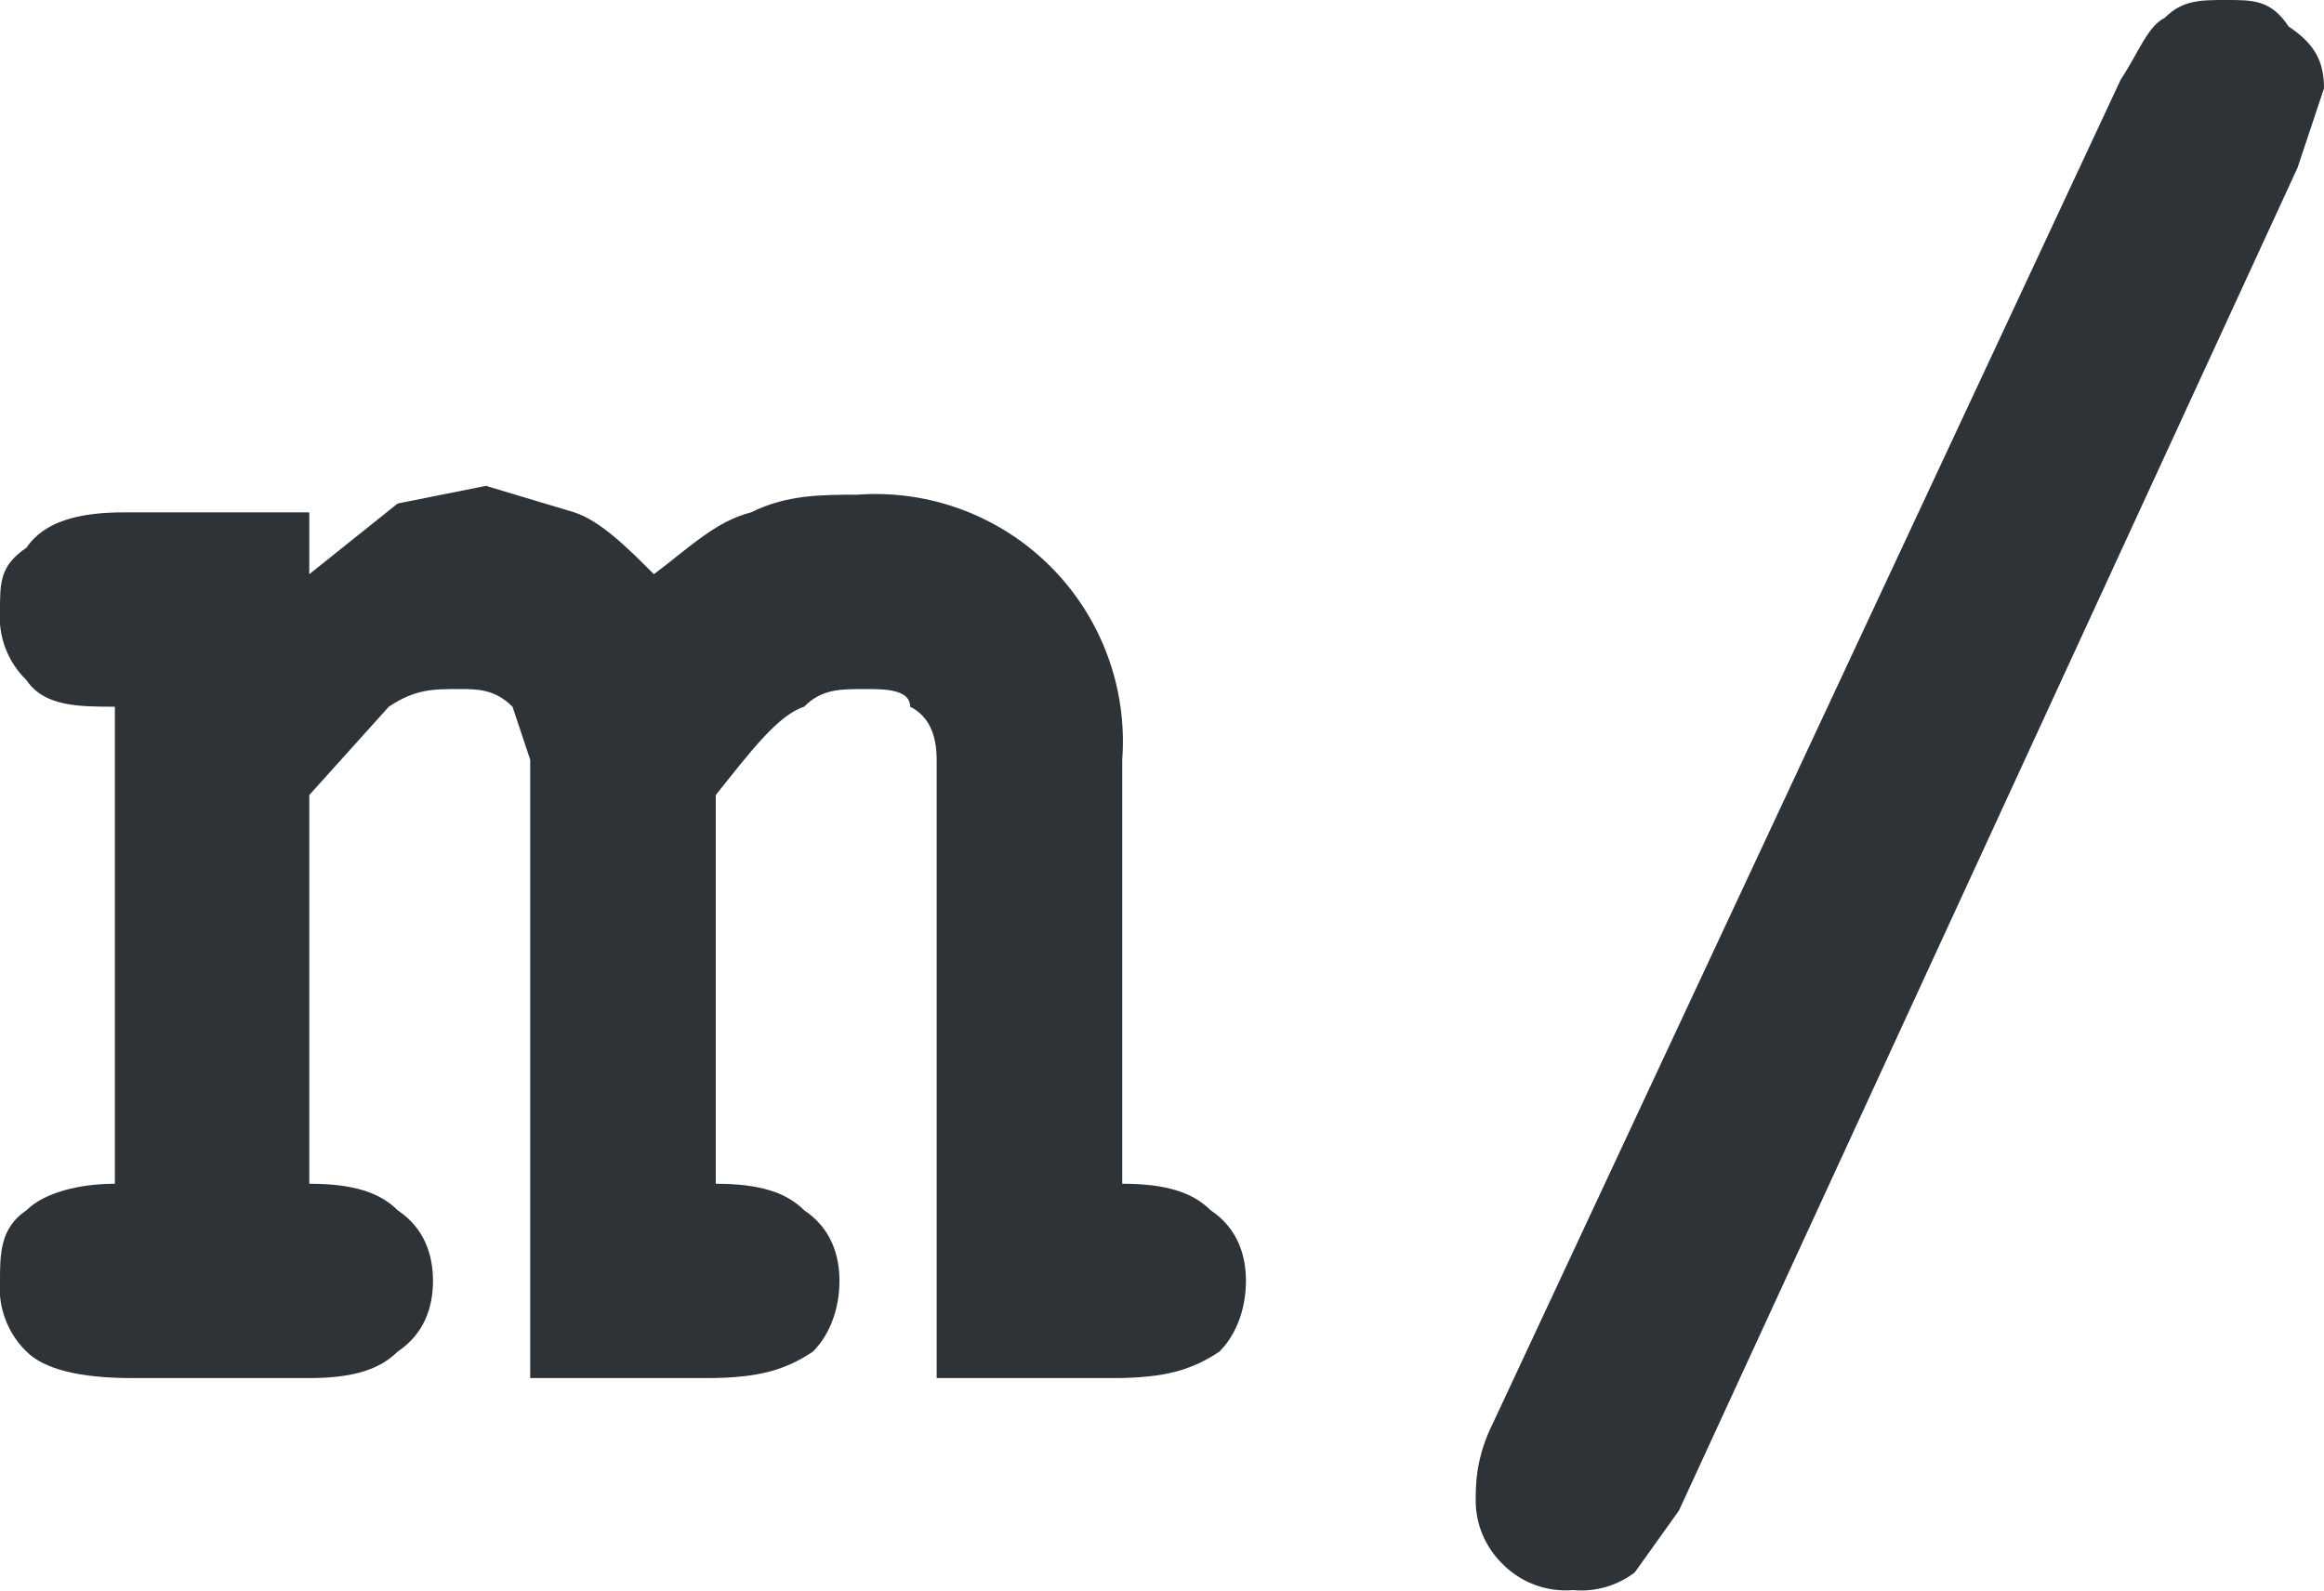
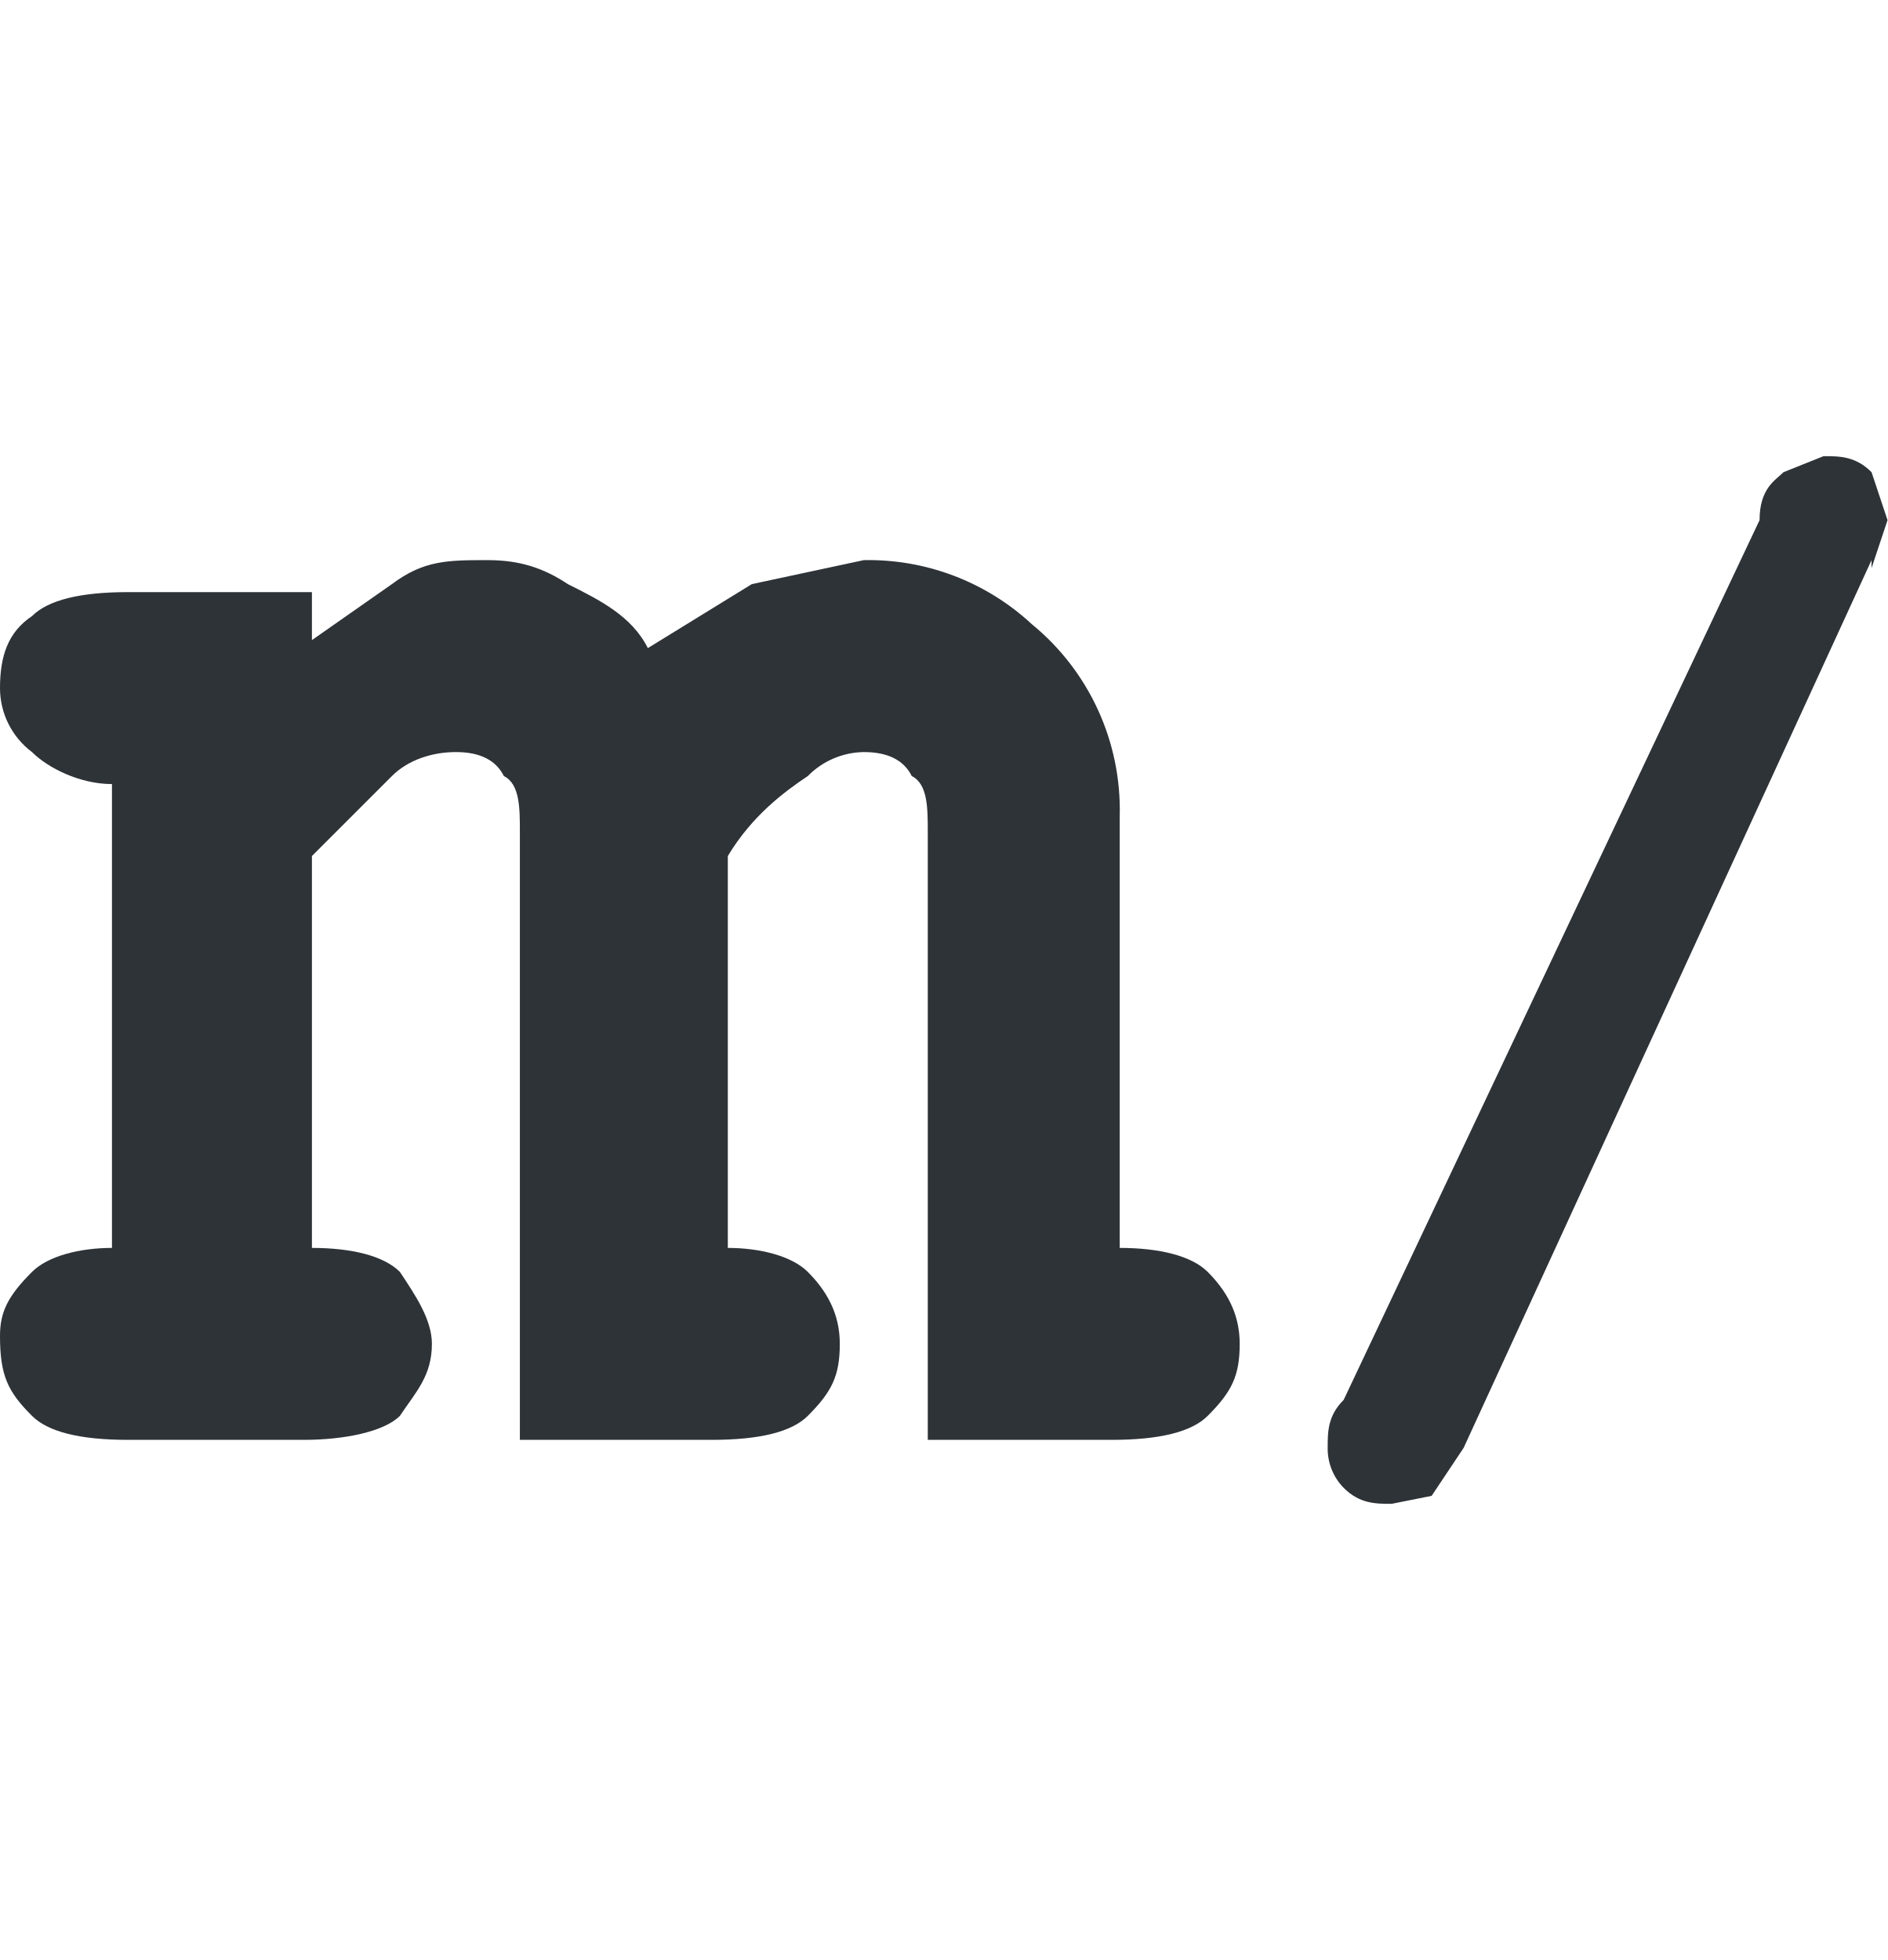
- <svg xmlns="http://www.w3.org/2000/svg" fill="none" viewBox="0.8 2.5 26.3 18">
-   <path d="M4.3 8.2V9l1-.8 1-.2 1 .3c.3.1.6.4.9.7.4-.3.7-.6 1.1-.7.4-.2.8-.2 1.2-.2a2.8 2.8 0 013 3v4.8c.5 0 .8.1 1 .3.3.2.4.5.4.8 0 .3-.1.6-.3.8-.3.2-.6.3-1.2.3h-2v-7c0-.3-.1-.5-.3-.6 0-.2-.3-.2-.5-.2-.3 0-.5 0-.7.2-.3.1-.6.5-1 1v4.4c.5 0 .8.1 1 .3.3.2.4.5.4.8 0 .3-.1.6-.3.8-.3.2-.6.3-1.2.3h-2v-7l-.2-.6c-.2-.2-.4-.2-.6-.2-.3 0-.5 0-.8.2l-.9 1v4.4c.5 0 .8.1 1 .3.3.2.4.5.4.8 0 .3-.1.6-.4.8-.2.2-.5.3-1 .3h-2c-.6 0-1-.1-1.2-.3a1 1 0 01-.3-.8c0-.3 0-.6.3-.8.2-.2.6-.3 1-.3v-5.4c-.4 0-.8 0-1-.3a1 1 0 01-.3-.8c0-.3 0-.5.3-.7.2-.3.6-.4 1.1-.4h2.1zm22.5-3.8l-7 15.2-.5.7a1 1 0 01-.7.2 1 1 0 01-.8-.3 1 1 0 01-.3-.7c0-.2 0-.5.2-.9l7.1-15.2c.2-.3.3-.6.5-.7.2-.2.4-.2.7-.2.3 0 .5 0 .7.3.3.2.4.4.4.7l-.3.9z" fill="#2E3338" />
+ <svg xmlns="http://www.w3.org/2000/svg" width="26" height="27" fill="none" viewBox="0.9 7.7 23.6 13.1">
+   <path d="M4.8 9.4v.6l1-.7C6.2 9 6.5 9 7 9c.4 0 .7.1 1 .3.4.2.8.4 1 .8l1.3-.8 1.4-.3a3 3 0 012.1.8 3 3 0 011.1 2.4v5.4c.5 0 .9.1 1.1.3.3.3.4.6.4.9 0 .4-.1.6-.4.9-.2.2-.6.3-1.2.3h-2.3v-7.6c0-.3 0-.6-.2-.7-.1-.2-.3-.3-.6-.3a1 1 0 00-.7.3c-.3.2-.7.5-1 1v4.9c.4 0 .8.1 1 .3.3.3.4.6.4.9 0 .4-.1.6-.4.9-.2.2-.6.3-1.2.3H7.4v-7.6c0-.3 0-.6-.2-.7-.1-.2-.3-.3-.6-.3s-.6.1-.8.3l-1 1v4.9c.5 0 .9.1 1.1.3.2.3.4.6.4.9 0 .4-.2.6-.4.9-.2.2-.7.3-1.2.3H2.5c-.6 0-1-.1-1.2-.3-.3-.3-.4-.5-.4-1 0-.3.1-.5.4-.8.2-.2.6-.3 1-.3v-5.8c-.4 0-.8-.2-1-.4a1 1 0 01-.4-.8c0-.4.1-.7.4-.9.2-.2.6-.3 1.2-.3h2.3z" fill="#2E3338" />
+   <path d="M24.3 9l-5.1 11.1-.4.6-.5.1c-.2 0-.4 0-.6-.2a.7.7 0 01-.2-.5c0-.2 0-.4.2-.6l5.2-11c0-.4.2-.5.3-.6l.5-.2c.2 0 .4 0 .6.2l.2.6-.2.6z" fill="#2E3338" />
</svg>
